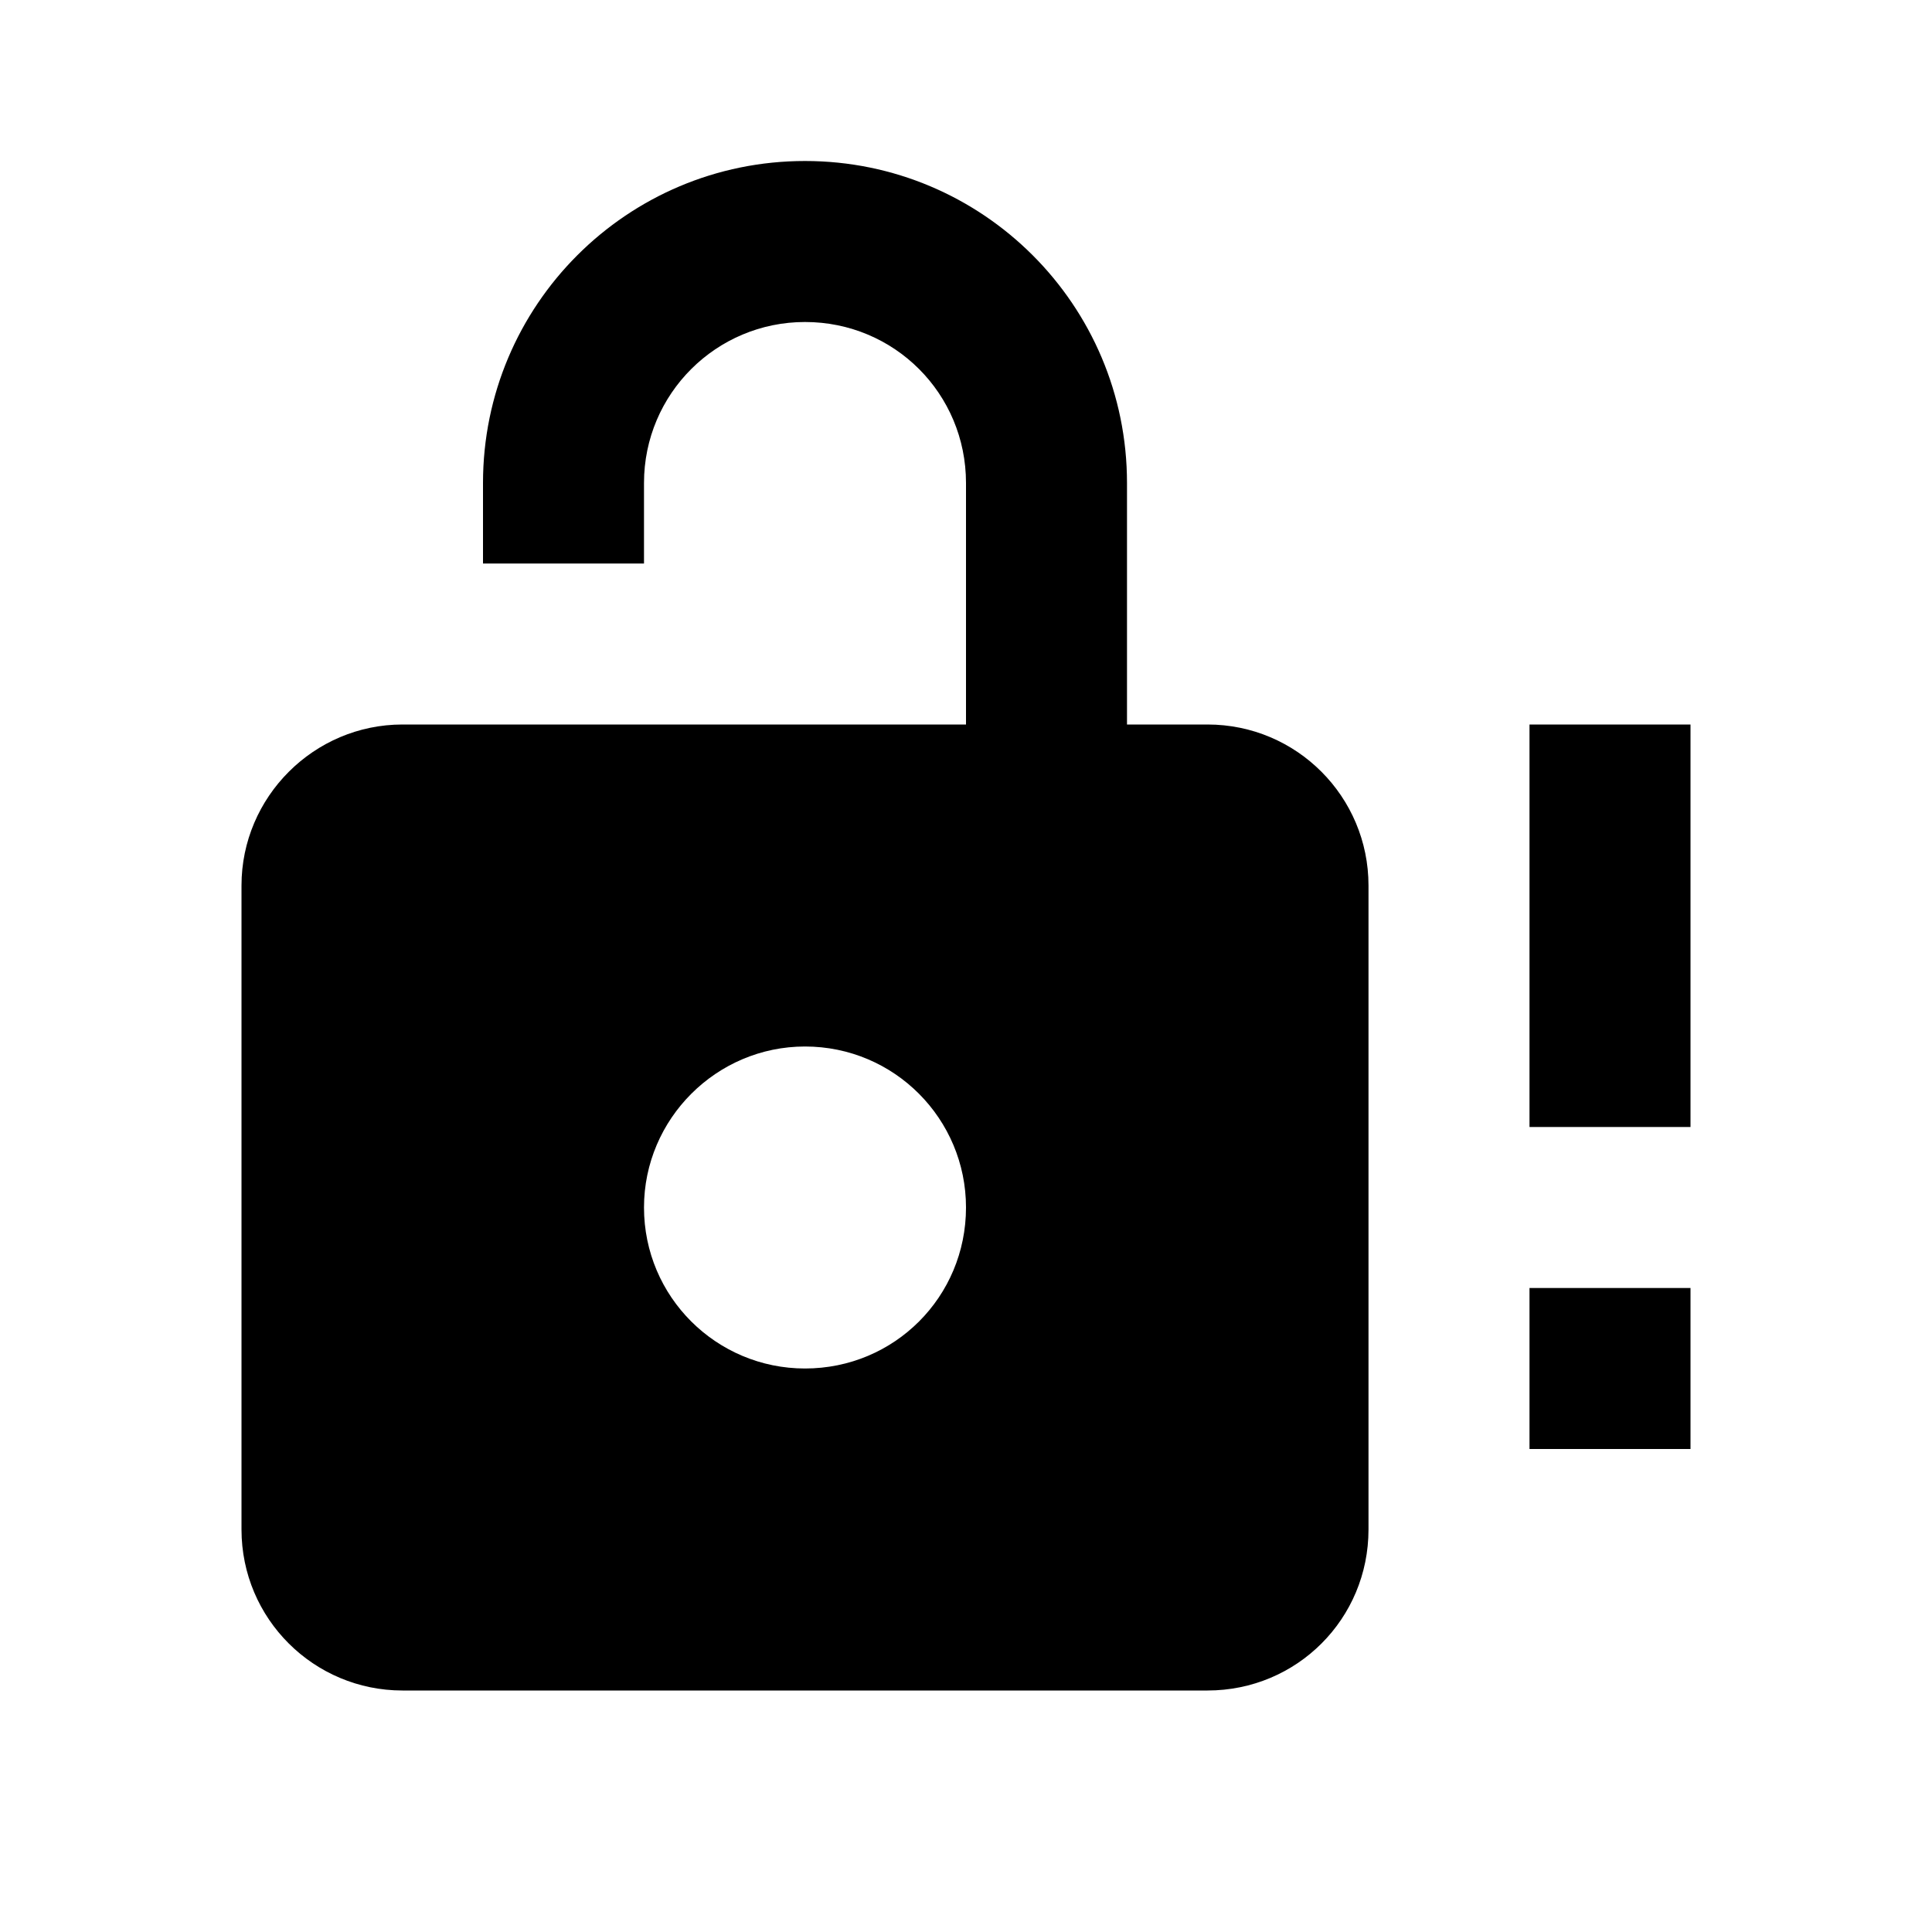
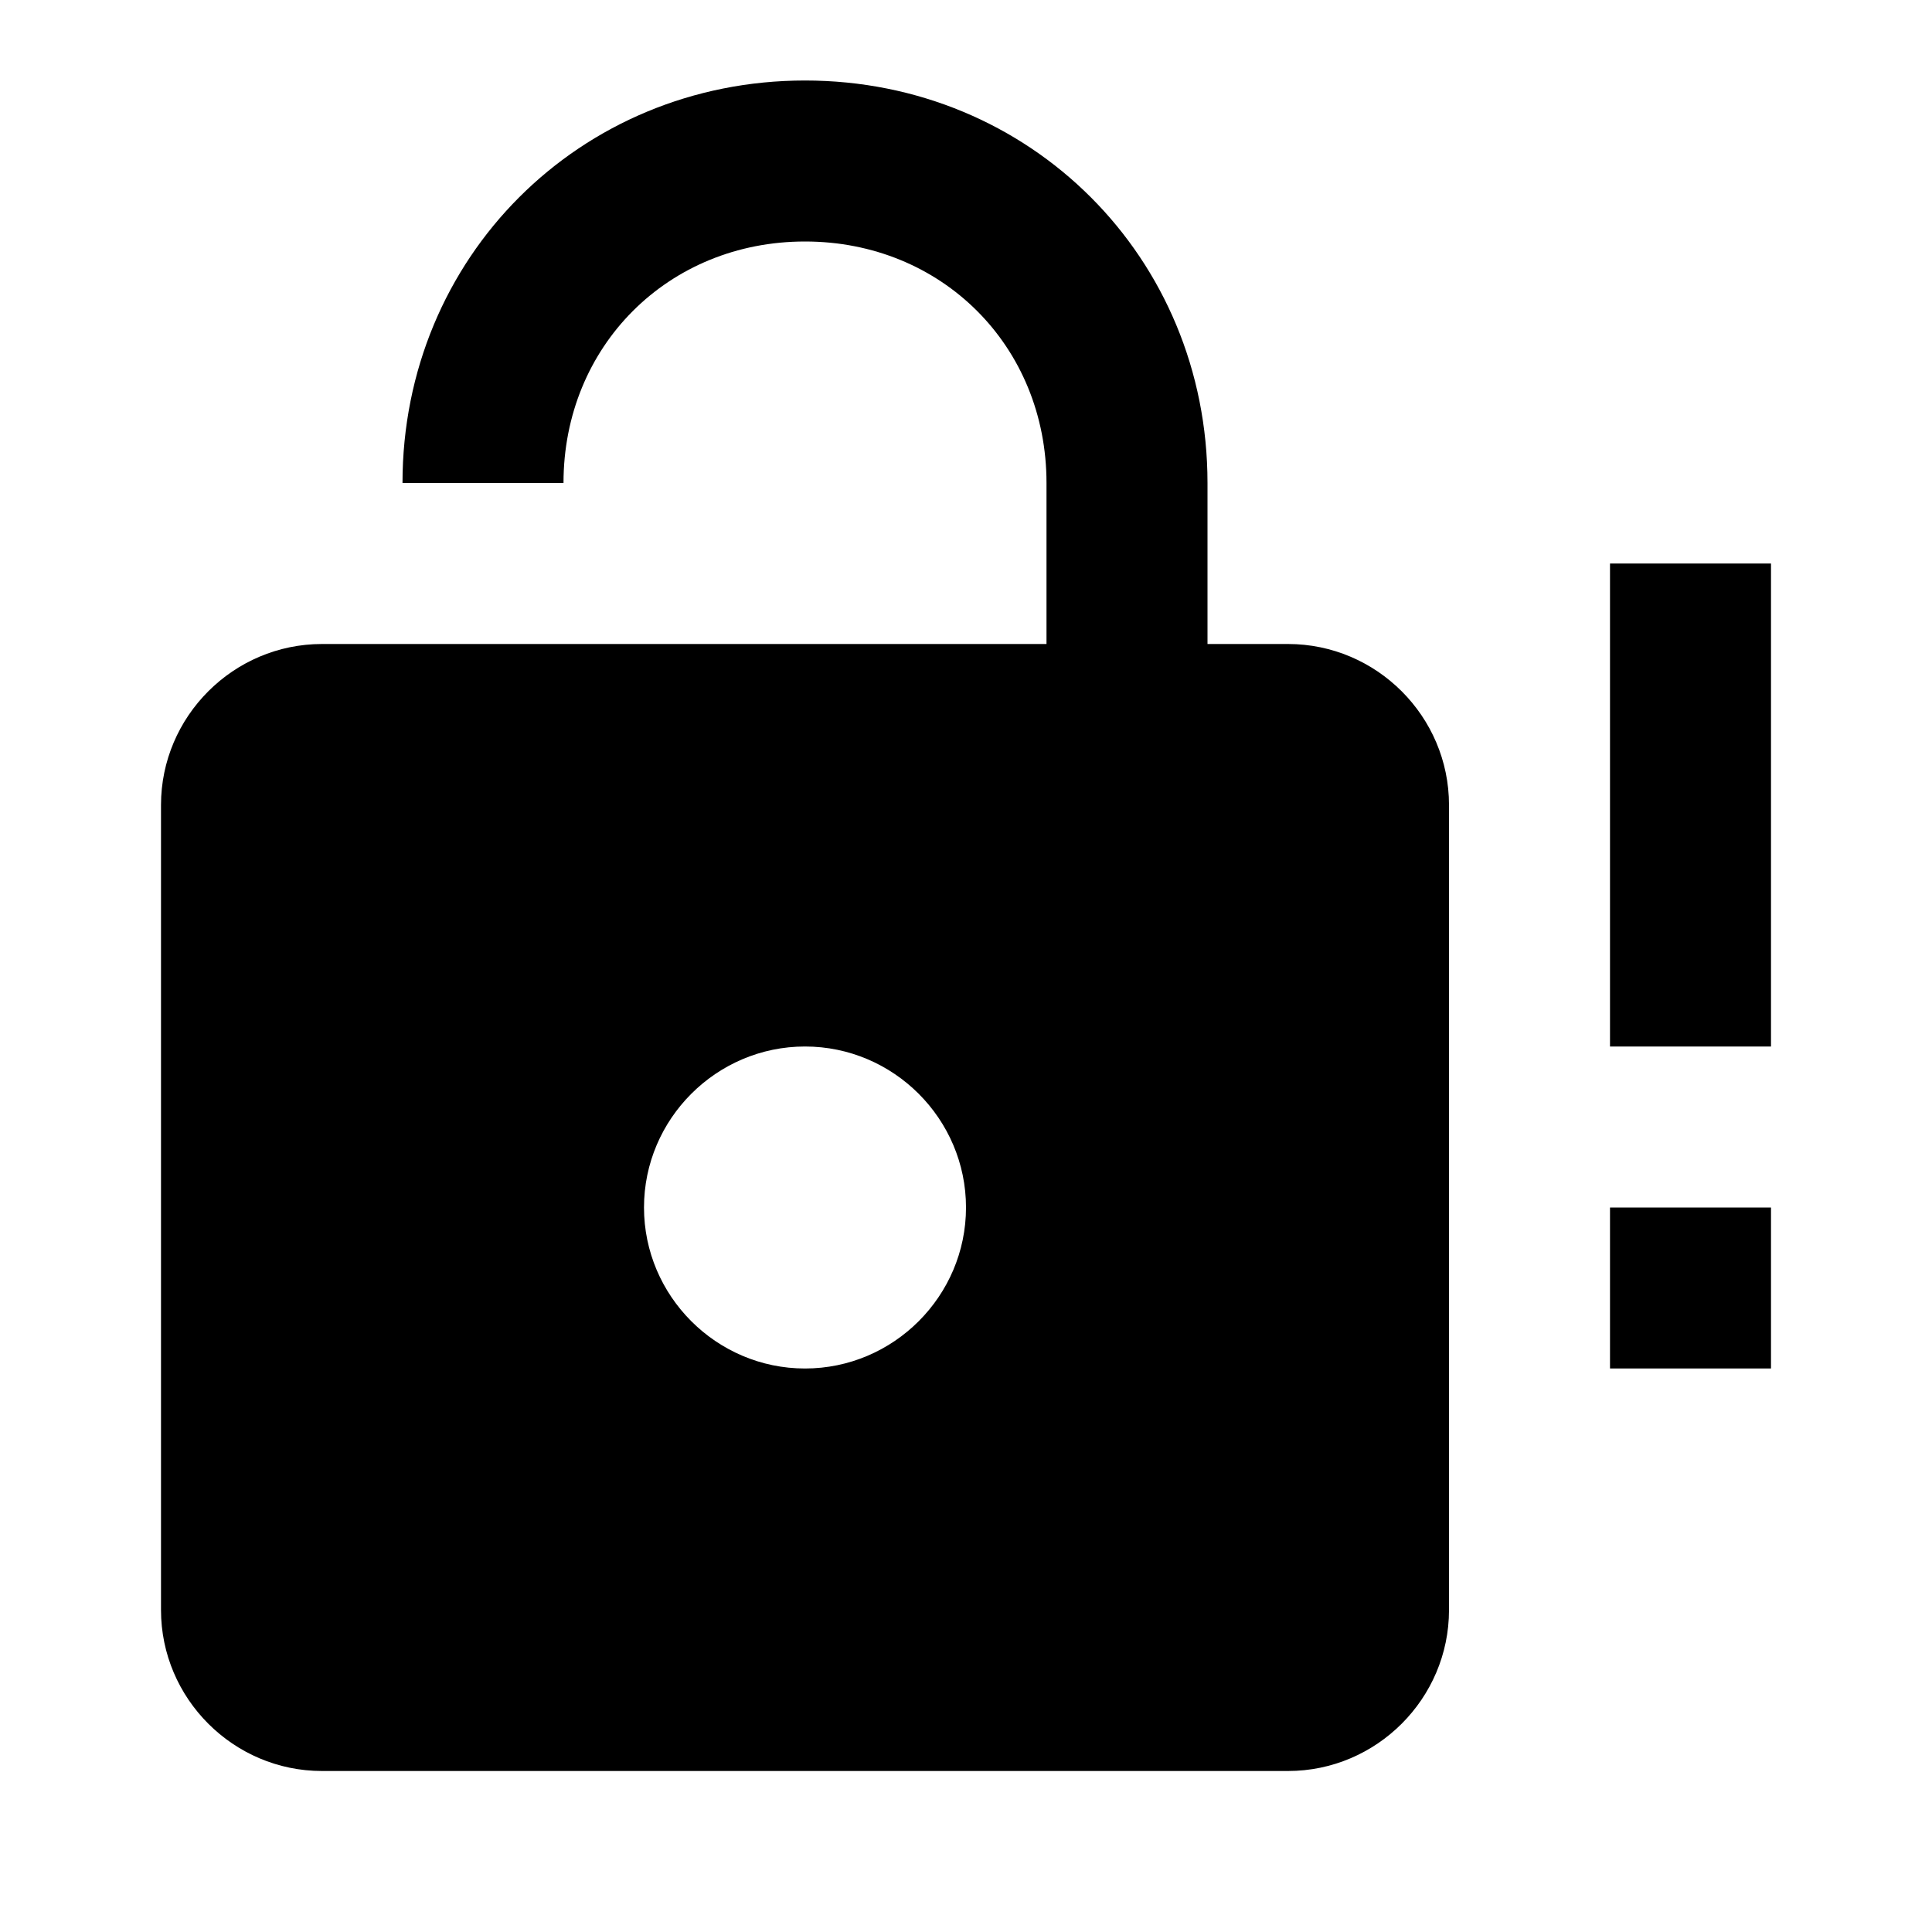
<svg xmlns="http://www.w3.org/2000/svg" version="1.1" id="mdi-lock-open-alert" width="24" height="24" viewBox="0 0 24 24">
-   <path d="M6 6C6 3.79 7.79 2 10 2C12.21 2 14 3.79 14 6V9H15C16.11 9 17 9.9 17 11V19C17 20.11 16.11 21 15 21H5C3.9 21 3 20.11 3 19V11C3 9.9 3.9 9 5 9H12V6C12 4.89 11.11 4 10 4C8.9 4 8 4.89 8 6V7H6V6M19 9H21V14H19V9M19 16H21V18H19V16M10 13C8.9 13 8 13.9 8 15C8 16.11 8.9 17 10 17C11.11 17 12 16.11 12 15C12 13.9 11.11 13 10 13Z" />
+   <path d="M16 8C17.1 8 18 8.9 18 10V20C18 21.1 17.1 22 16 22H4C2.9 22 2 21.1 2 20V10C2 8.9 2.9 8 4 8H13V6C13 4.3 11.7 3 10 3S7 4.3 7 6H5C5 3.2 7.2 1 10 1S15 3.2 15 6V8H16M10 17C11.1 17 12 16.1 12 15S11.1 13 10 13 8 13.9 8 15 8.9 17 10 17M22 13H20V7H22V13M22 17H20V15H22V17Z" />
</svg>
